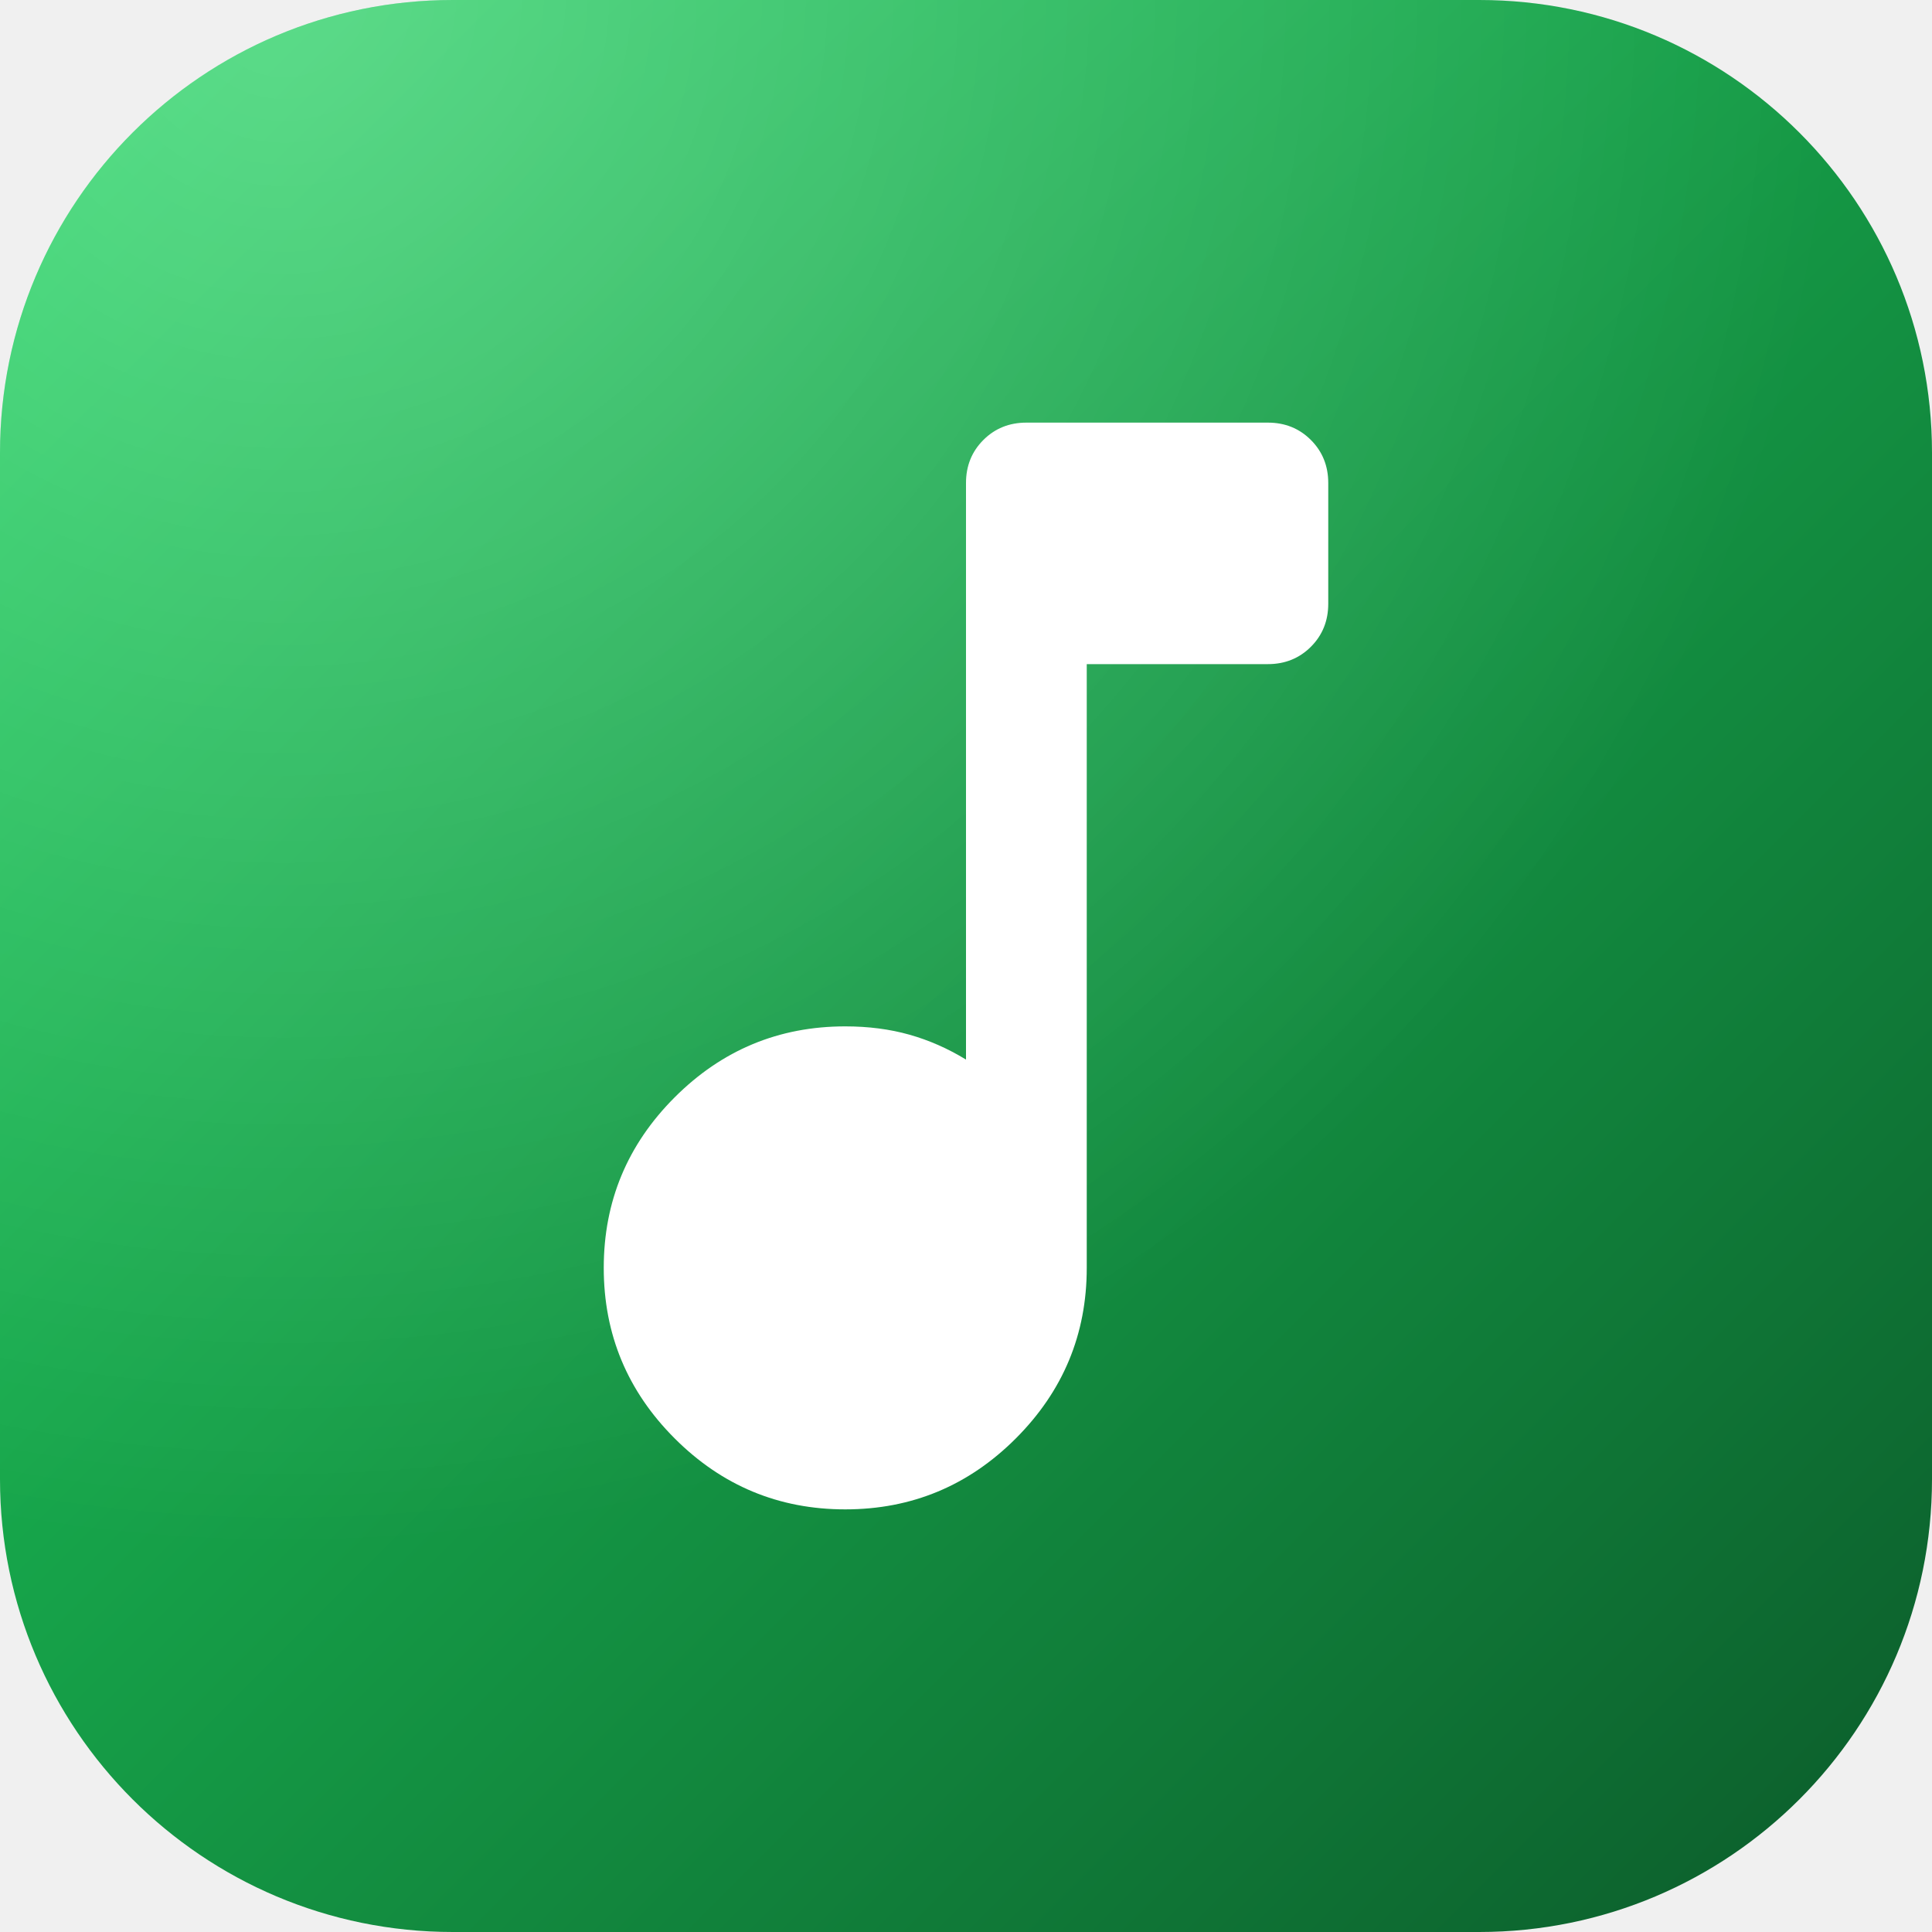
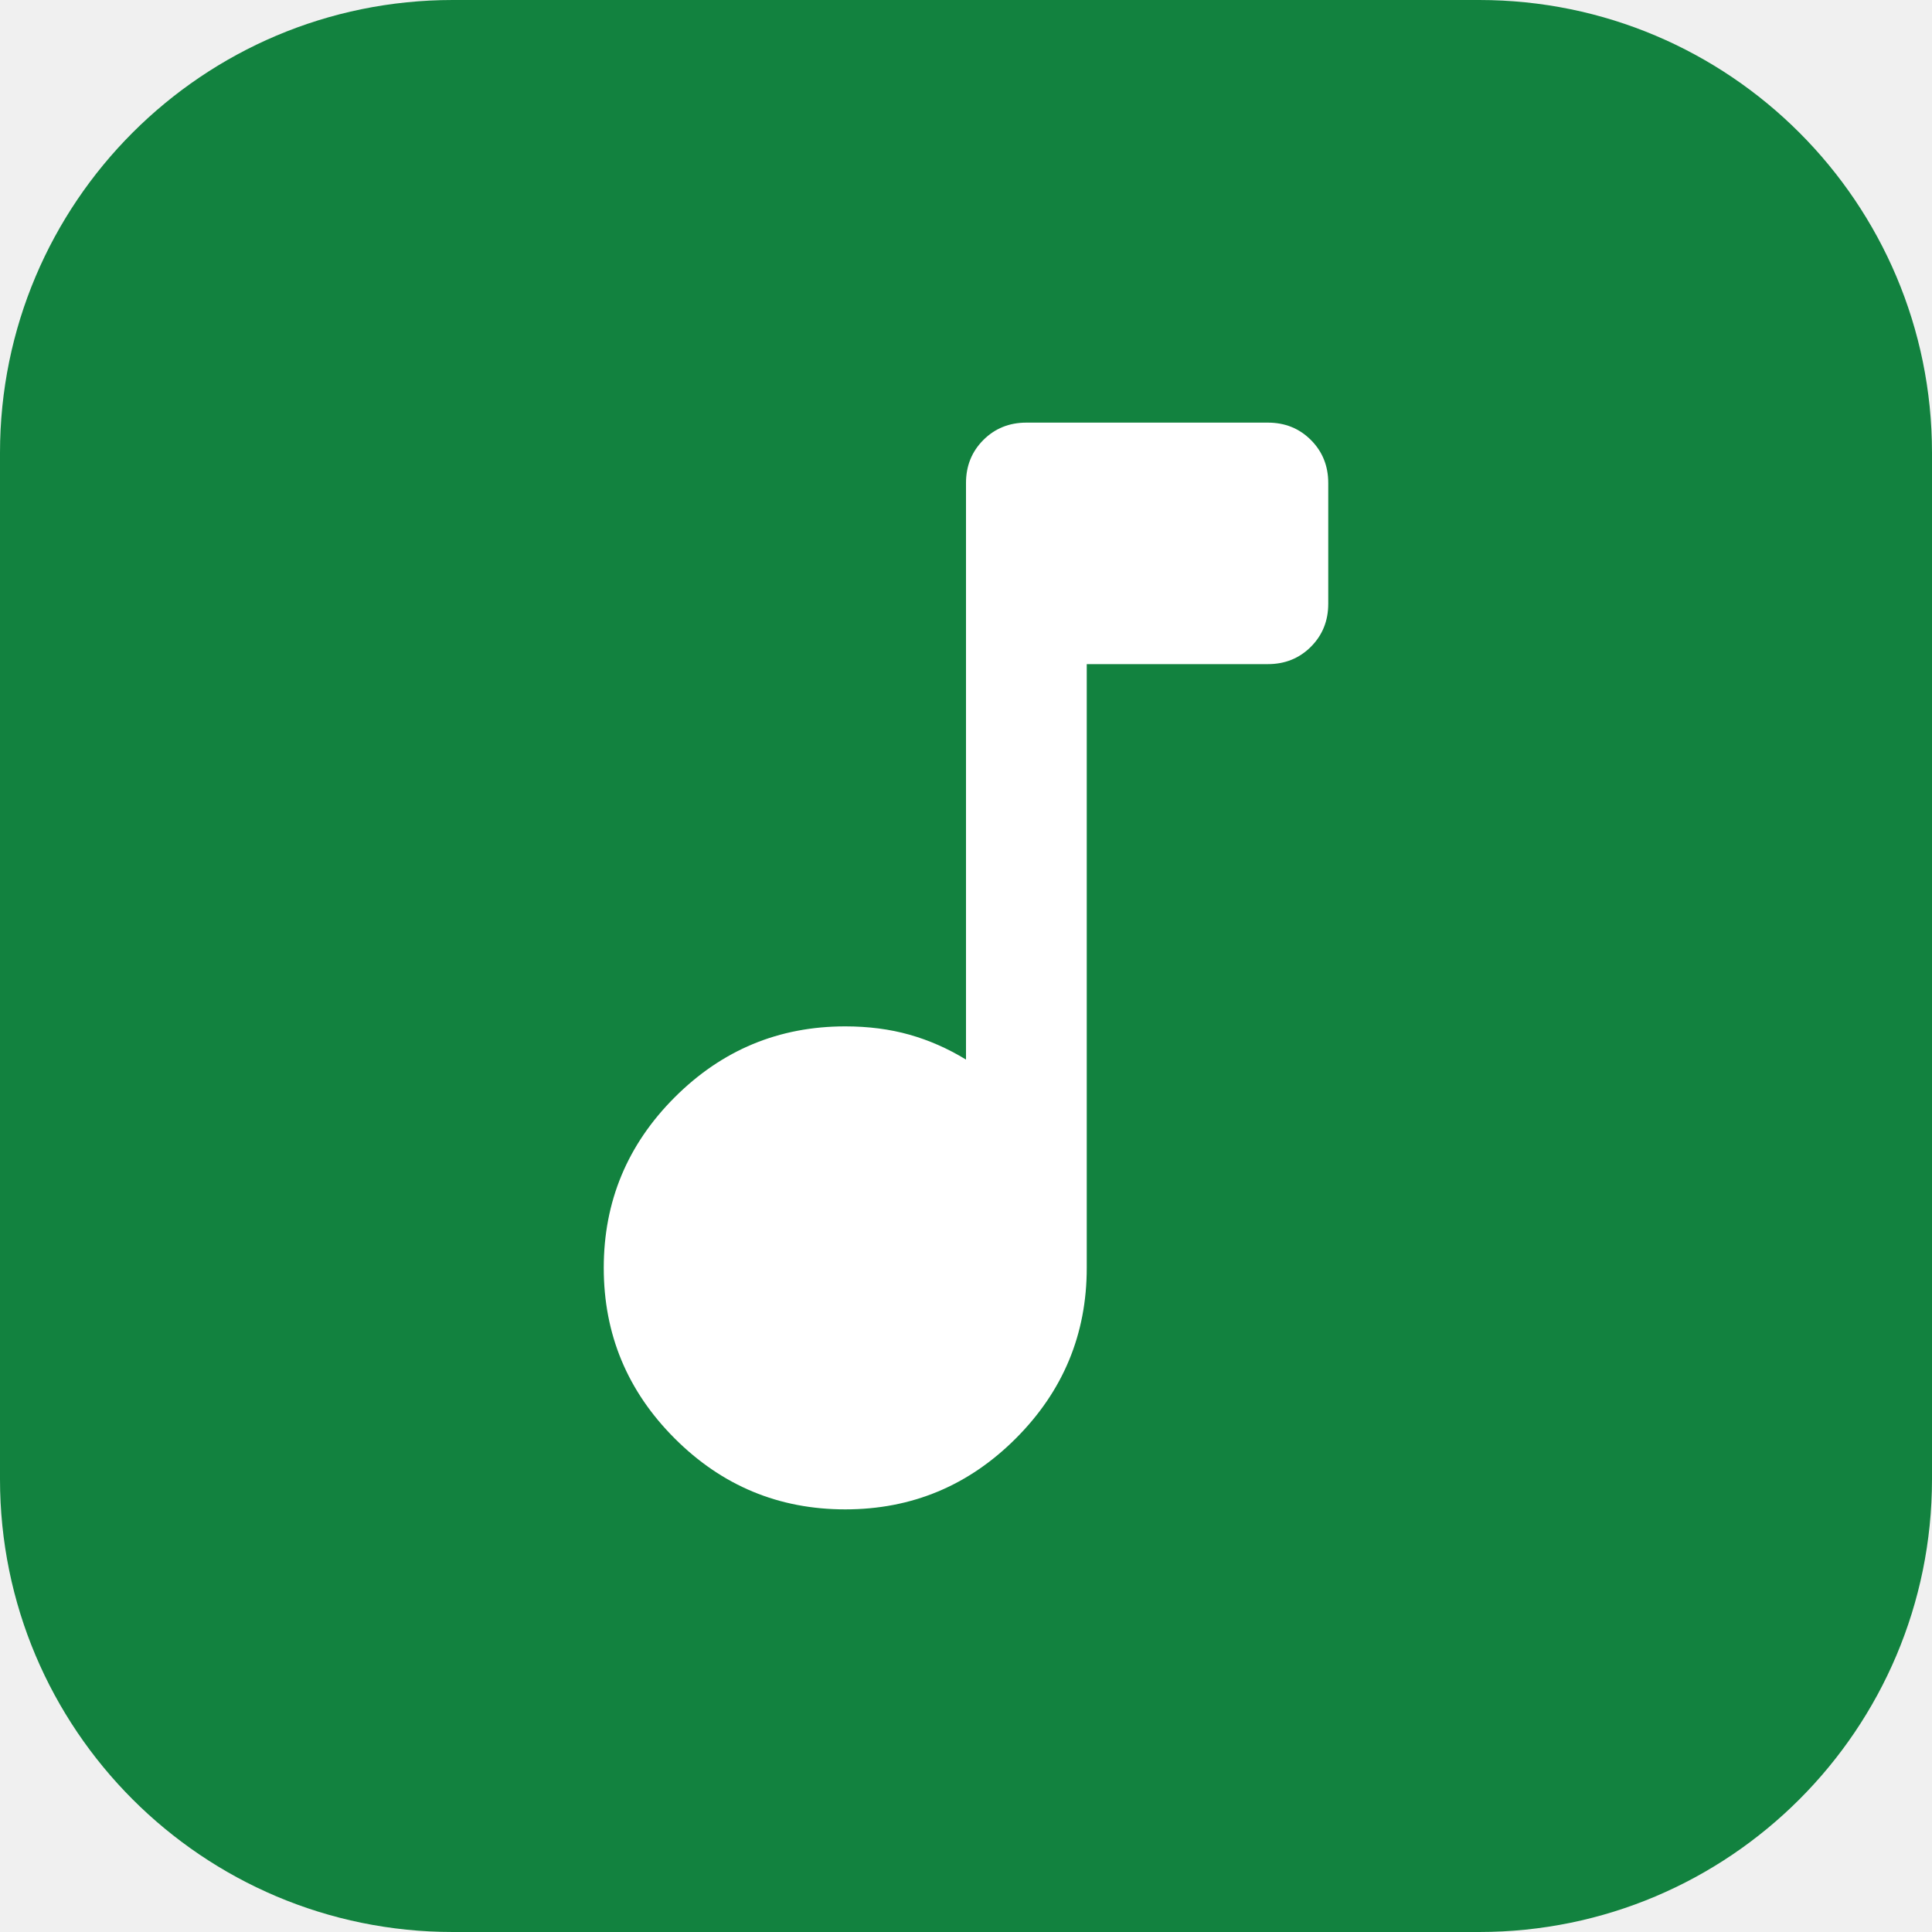
<svg xmlns="http://www.w3.org/2000/svg" viewBox="0 0 32 32">
-   <defs>
-     <linearGradient id="g" x2="1" y2="1">
-       <stop offset="0" stop-color="#1ed760" />
-       <stop offset="1" stop-color="#0b5a2a" />
-     </linearGradient>
-     <radialGradient id="h" cx=".15" cy="0" r=".8">
-       <stop offset="0" stop-color="#fff" stop-opacity=".28" />
-       <stop offset="1" stop-color="#fff" stop-opacity="0" />
-     </radialGradient>
-   </defs>
-   <rect width="32" height="32" rx="7.5" fill="url(#g)" />
-   <rect width="32" height="32" rx="7.5" fill="url(#h)" />
+   <rect width="32" height="32" rx="7.5" fill="#12823f" />
  <path transform="translate(16 16) scale(.025) translate(-480 480)" d="M287-167q-47-47-47-113t47-113q47-47 113-47 23 0 42.5 5.5T480-418v-382q0-17 11.5-28.5T520-840h160q17 0 28.5 11.5T720-800v80q0 17-11.5 28.5T680-680H560v400q0 66-47 113t-113 47q-66 0-113-47Z" fill="#fff" />
</svg>
